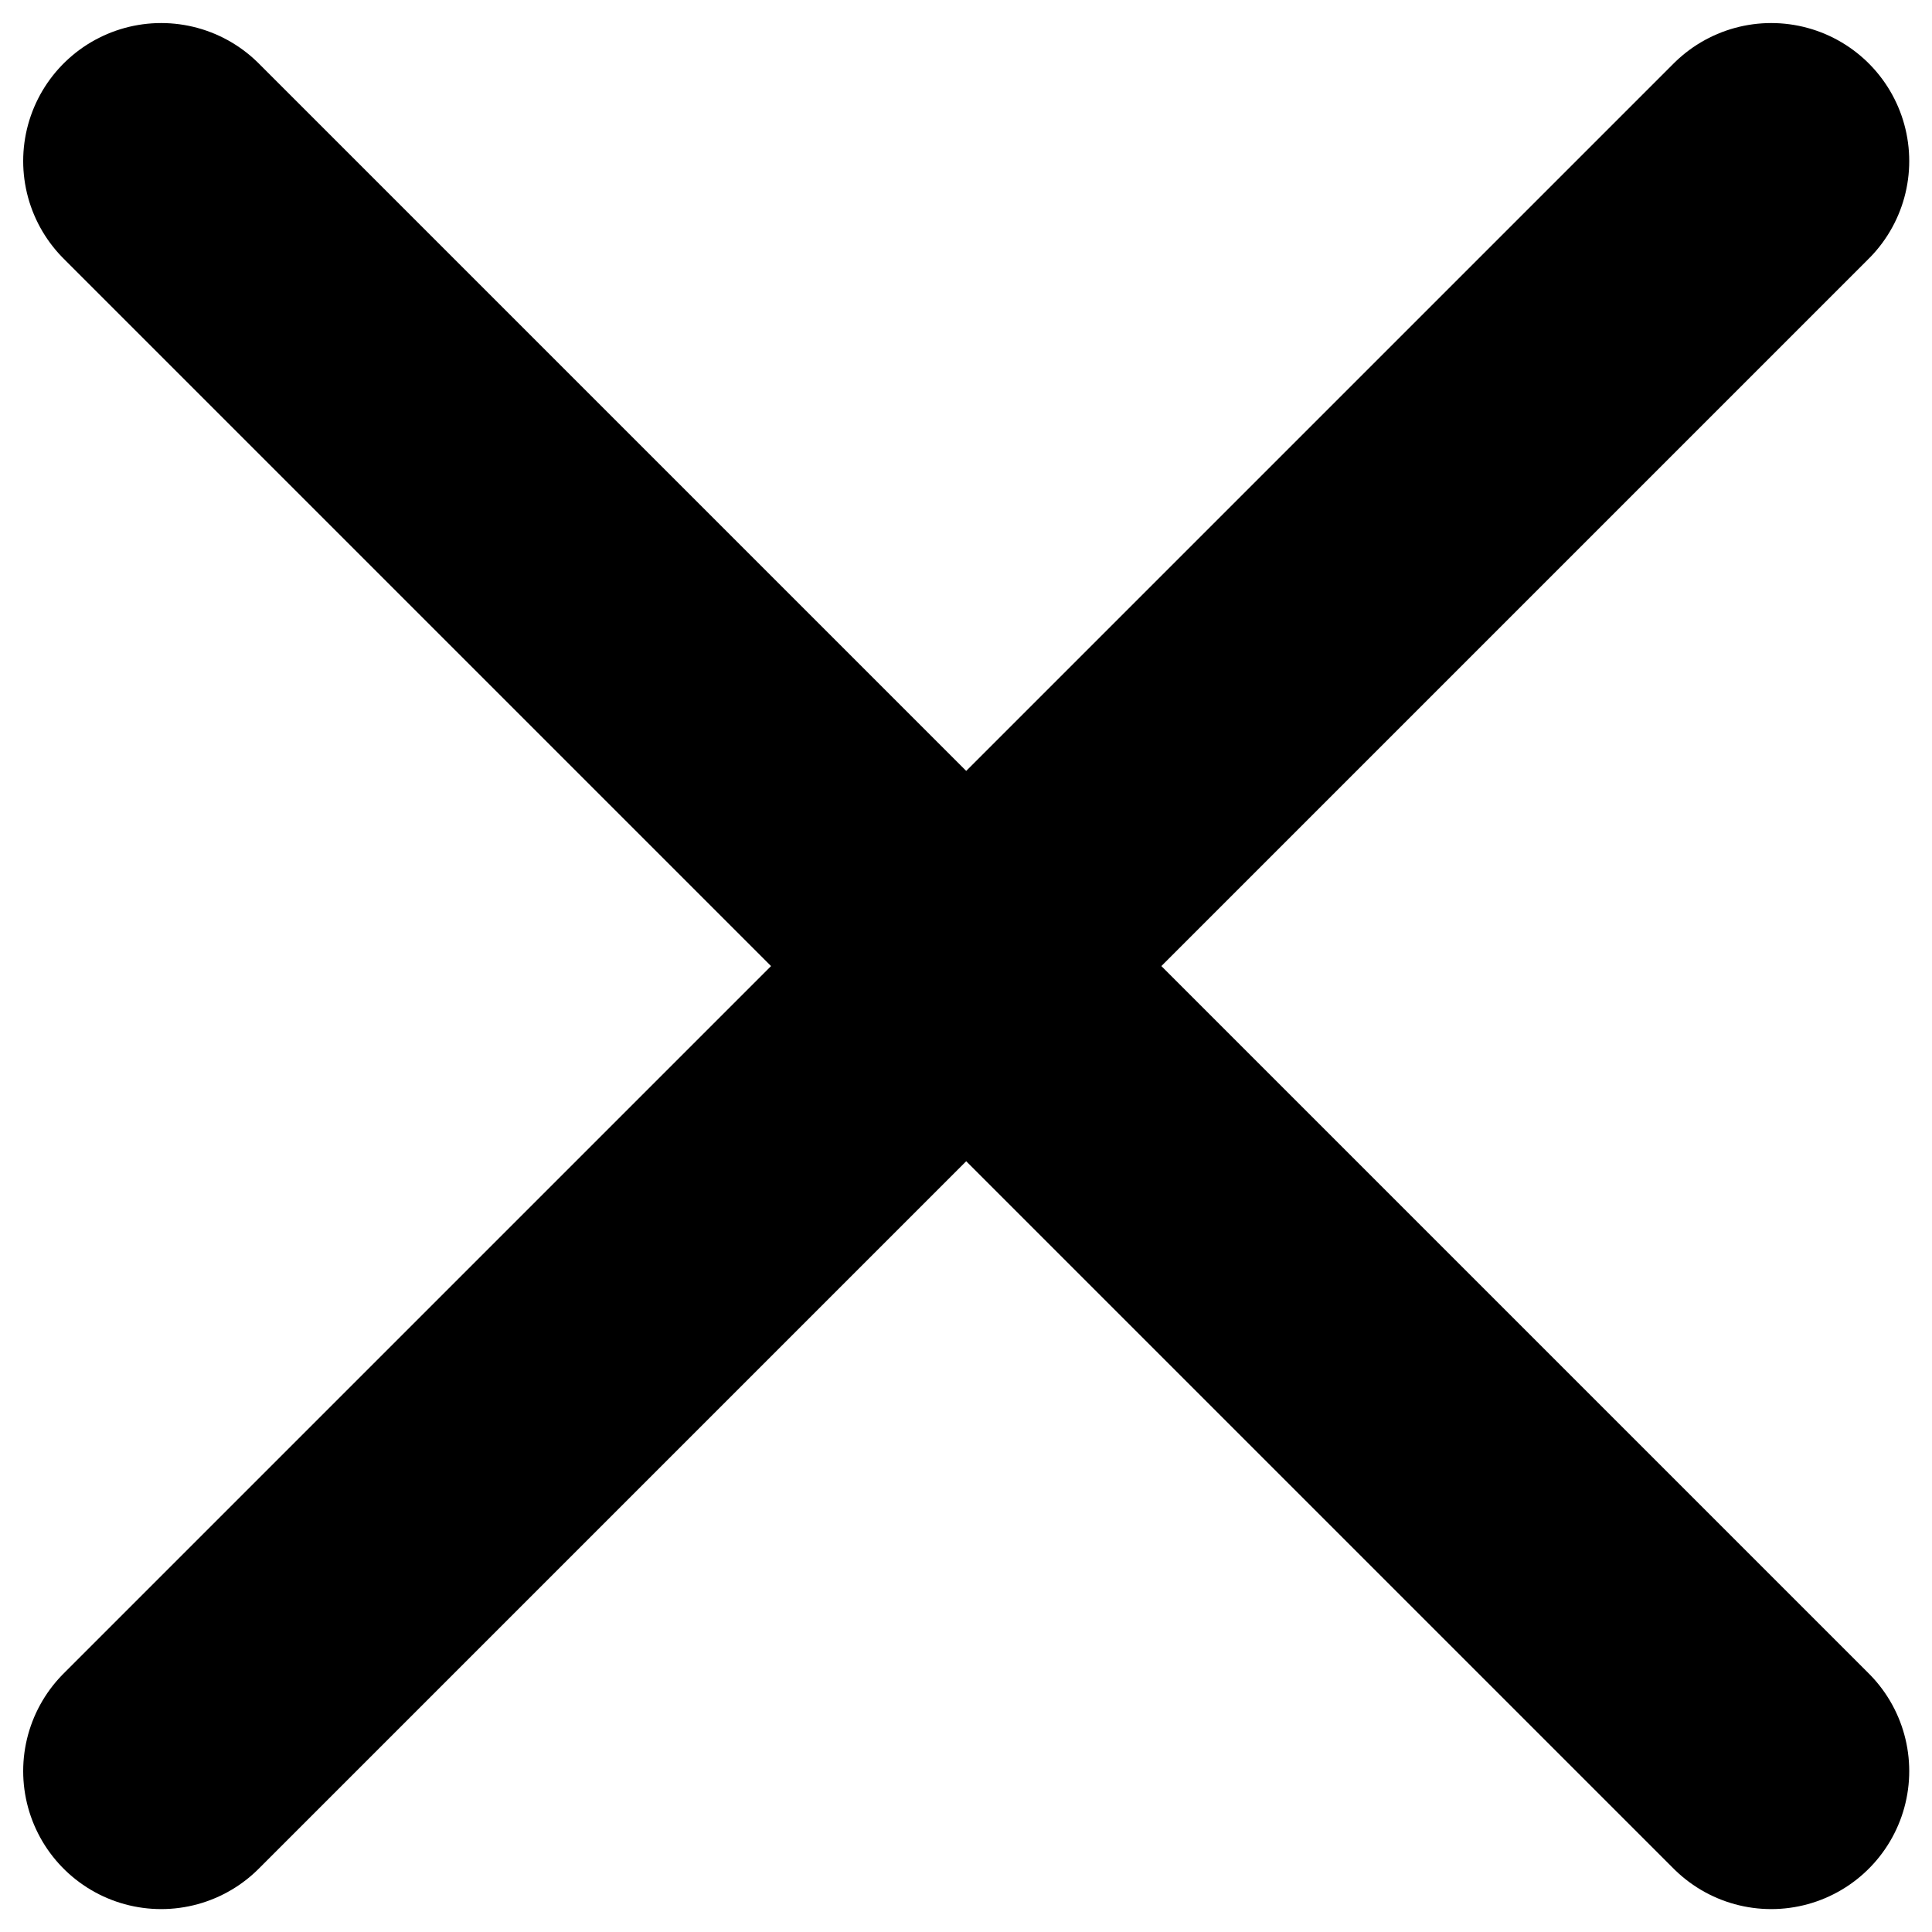
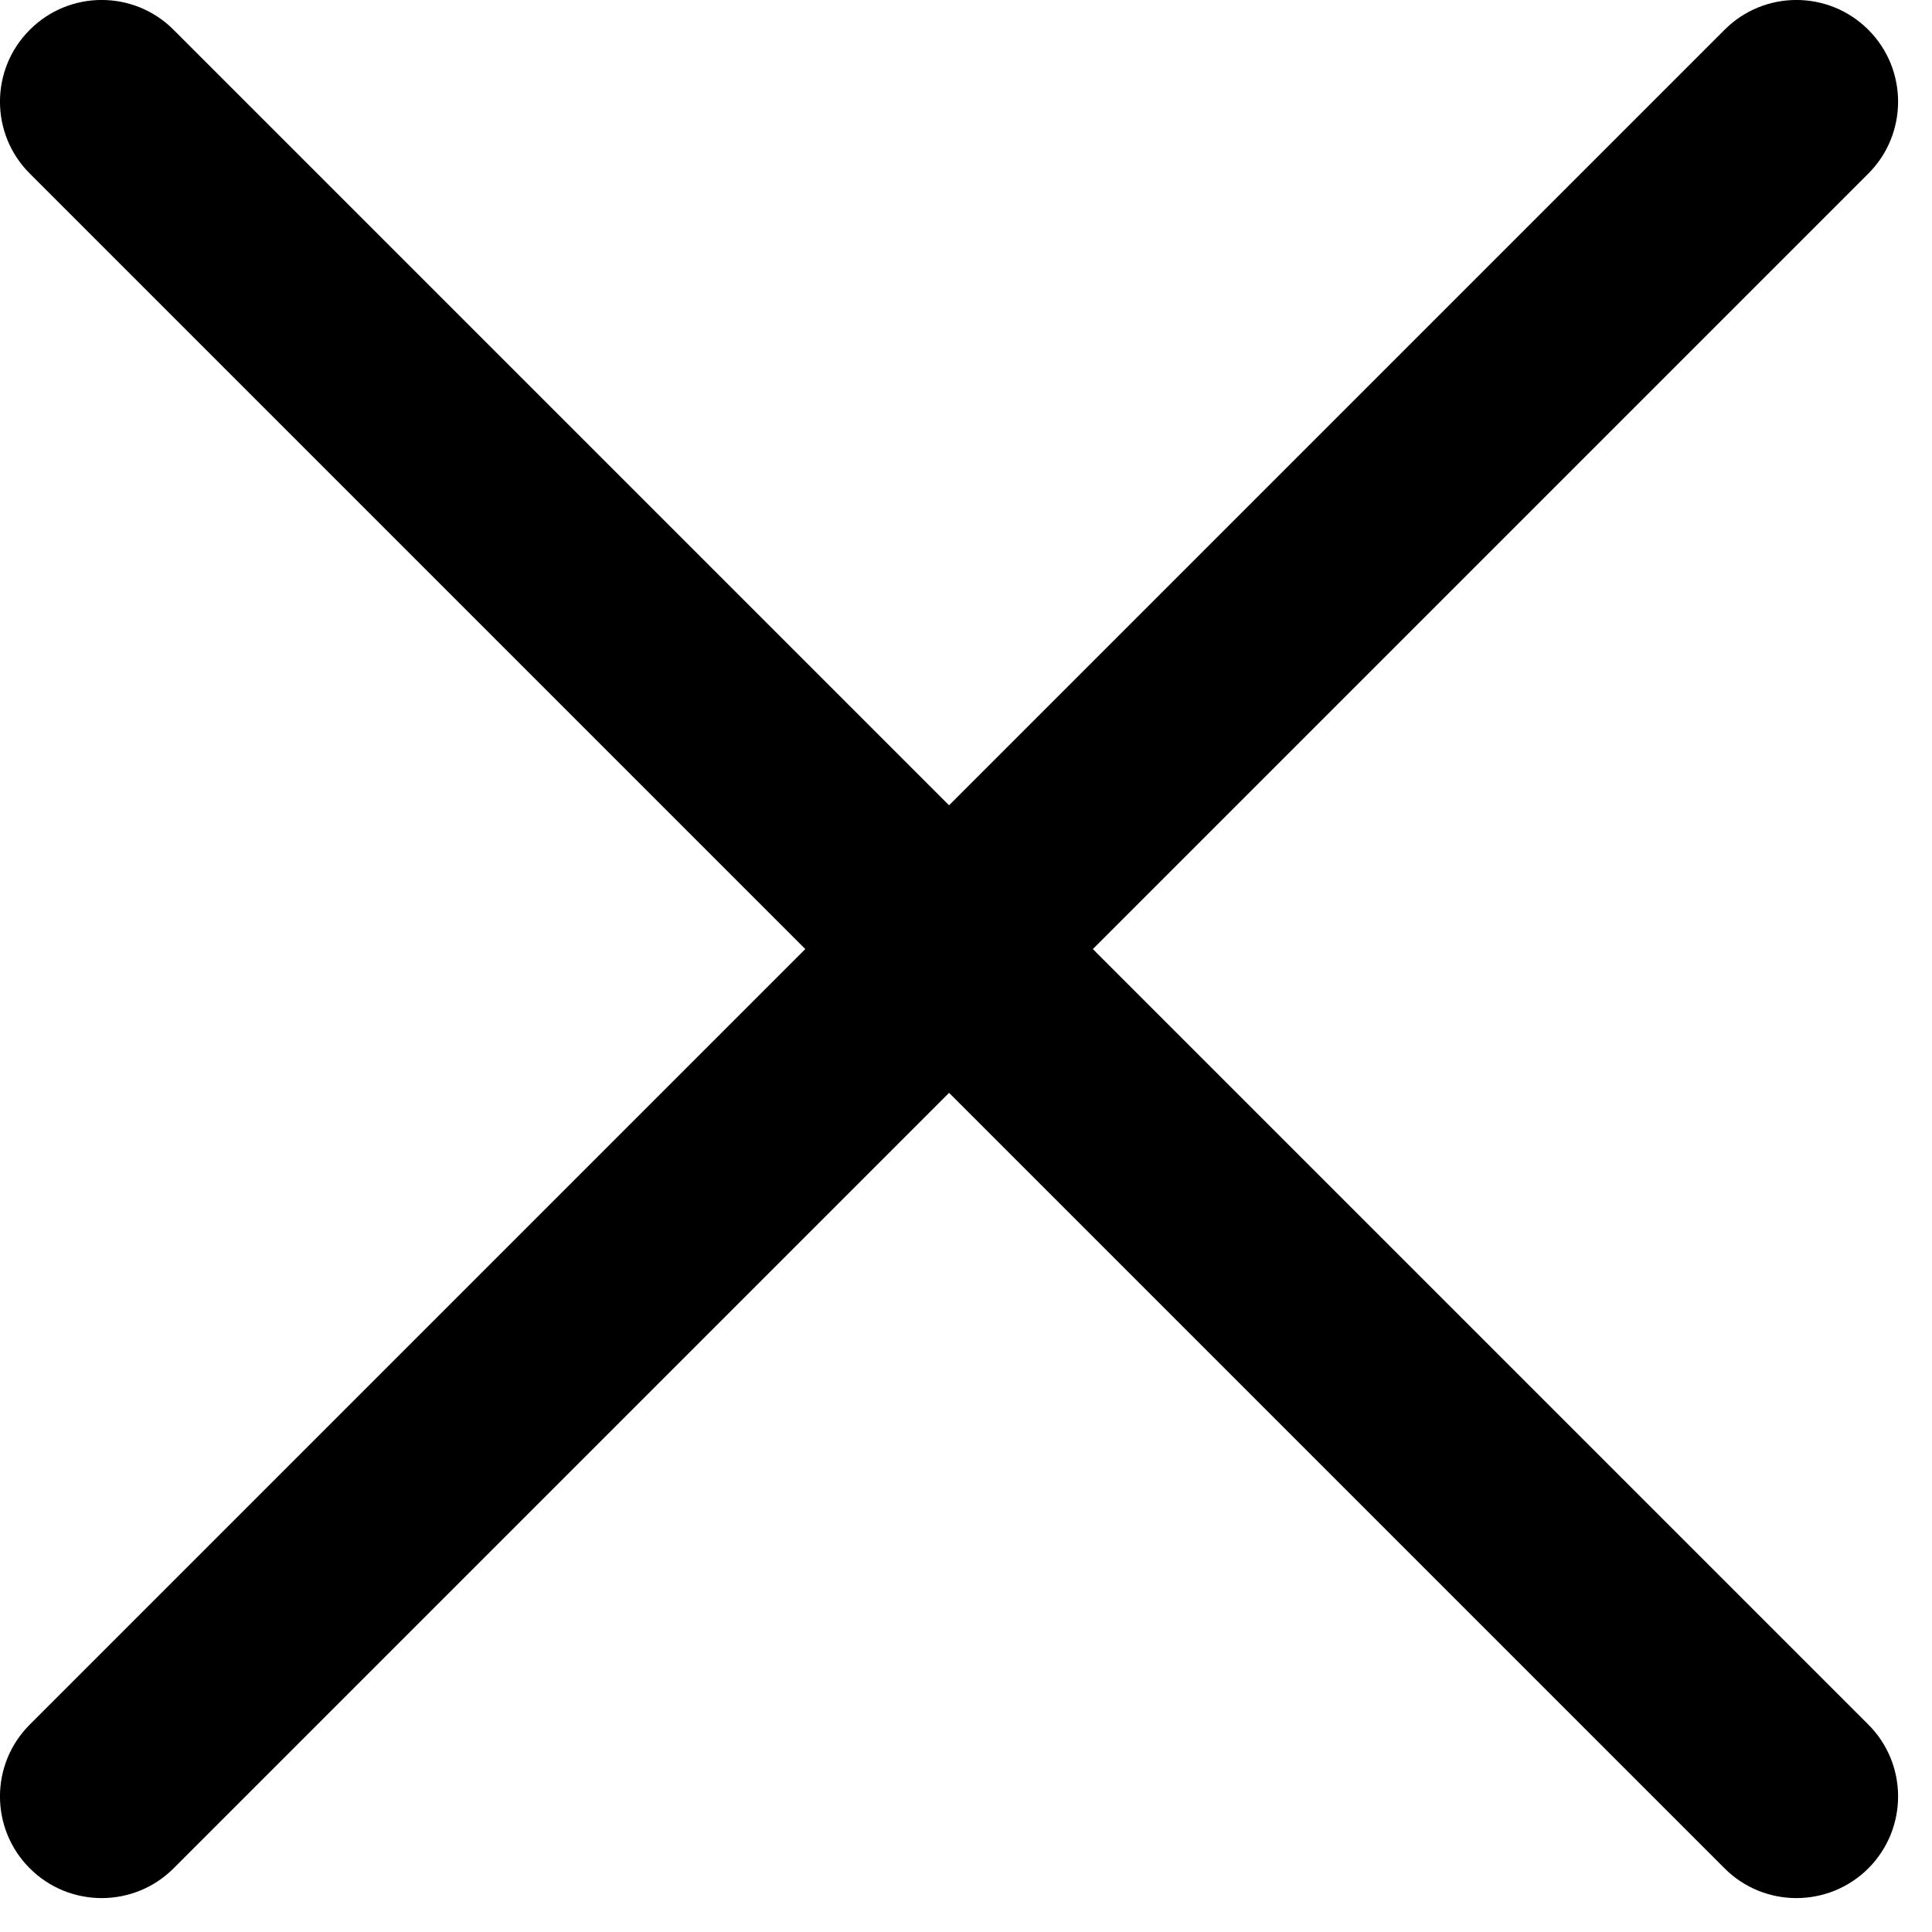
- <svg xmlns="http://www.w3.org/2000/svg" width="14" height="14" viewBox="0 0 14 14" fill="none">
-   <path d="M1.168 1.167L12.835 12.834" stroke="black" stroke-width="2" stroke-linecap="round" stroke-linejoin="round" />
-   <path d="M12.835 1.167L1.168 12.834" stroke="black" stroke-width="2" stroke-linecap="round" stroke-linejoin="round" />
+ <svg xmlns="http://www.w3.org/2000/svg" width="19" height="19" viewBox="0 0 19 19">
+   <path d="M0.293 0.293C0.683 -0.098 1.317 -0.098 1.707 0.293L18.374 16.96C18.764 17.35 18.764 17.983 18.374 18.374C17.983 18.764 17.35 18.764 16.96 18.374L0.293 1.707C-0.098 1.317 -0.098 0.683 0.293 0.293Z" />
+   <path d="M18.374 0.293C18.764 0.683 18.764 1.317 18.374 1.707L1.707 18.374C1.317 18.764 0.683 18.764 0.293 18.374C-0.098 17.983 -0.098 17.35 0.293 16.96L16.96 0.293C17.35 -0.098 17.983 -0.098 18.374 0.293Z" />
</svg>
